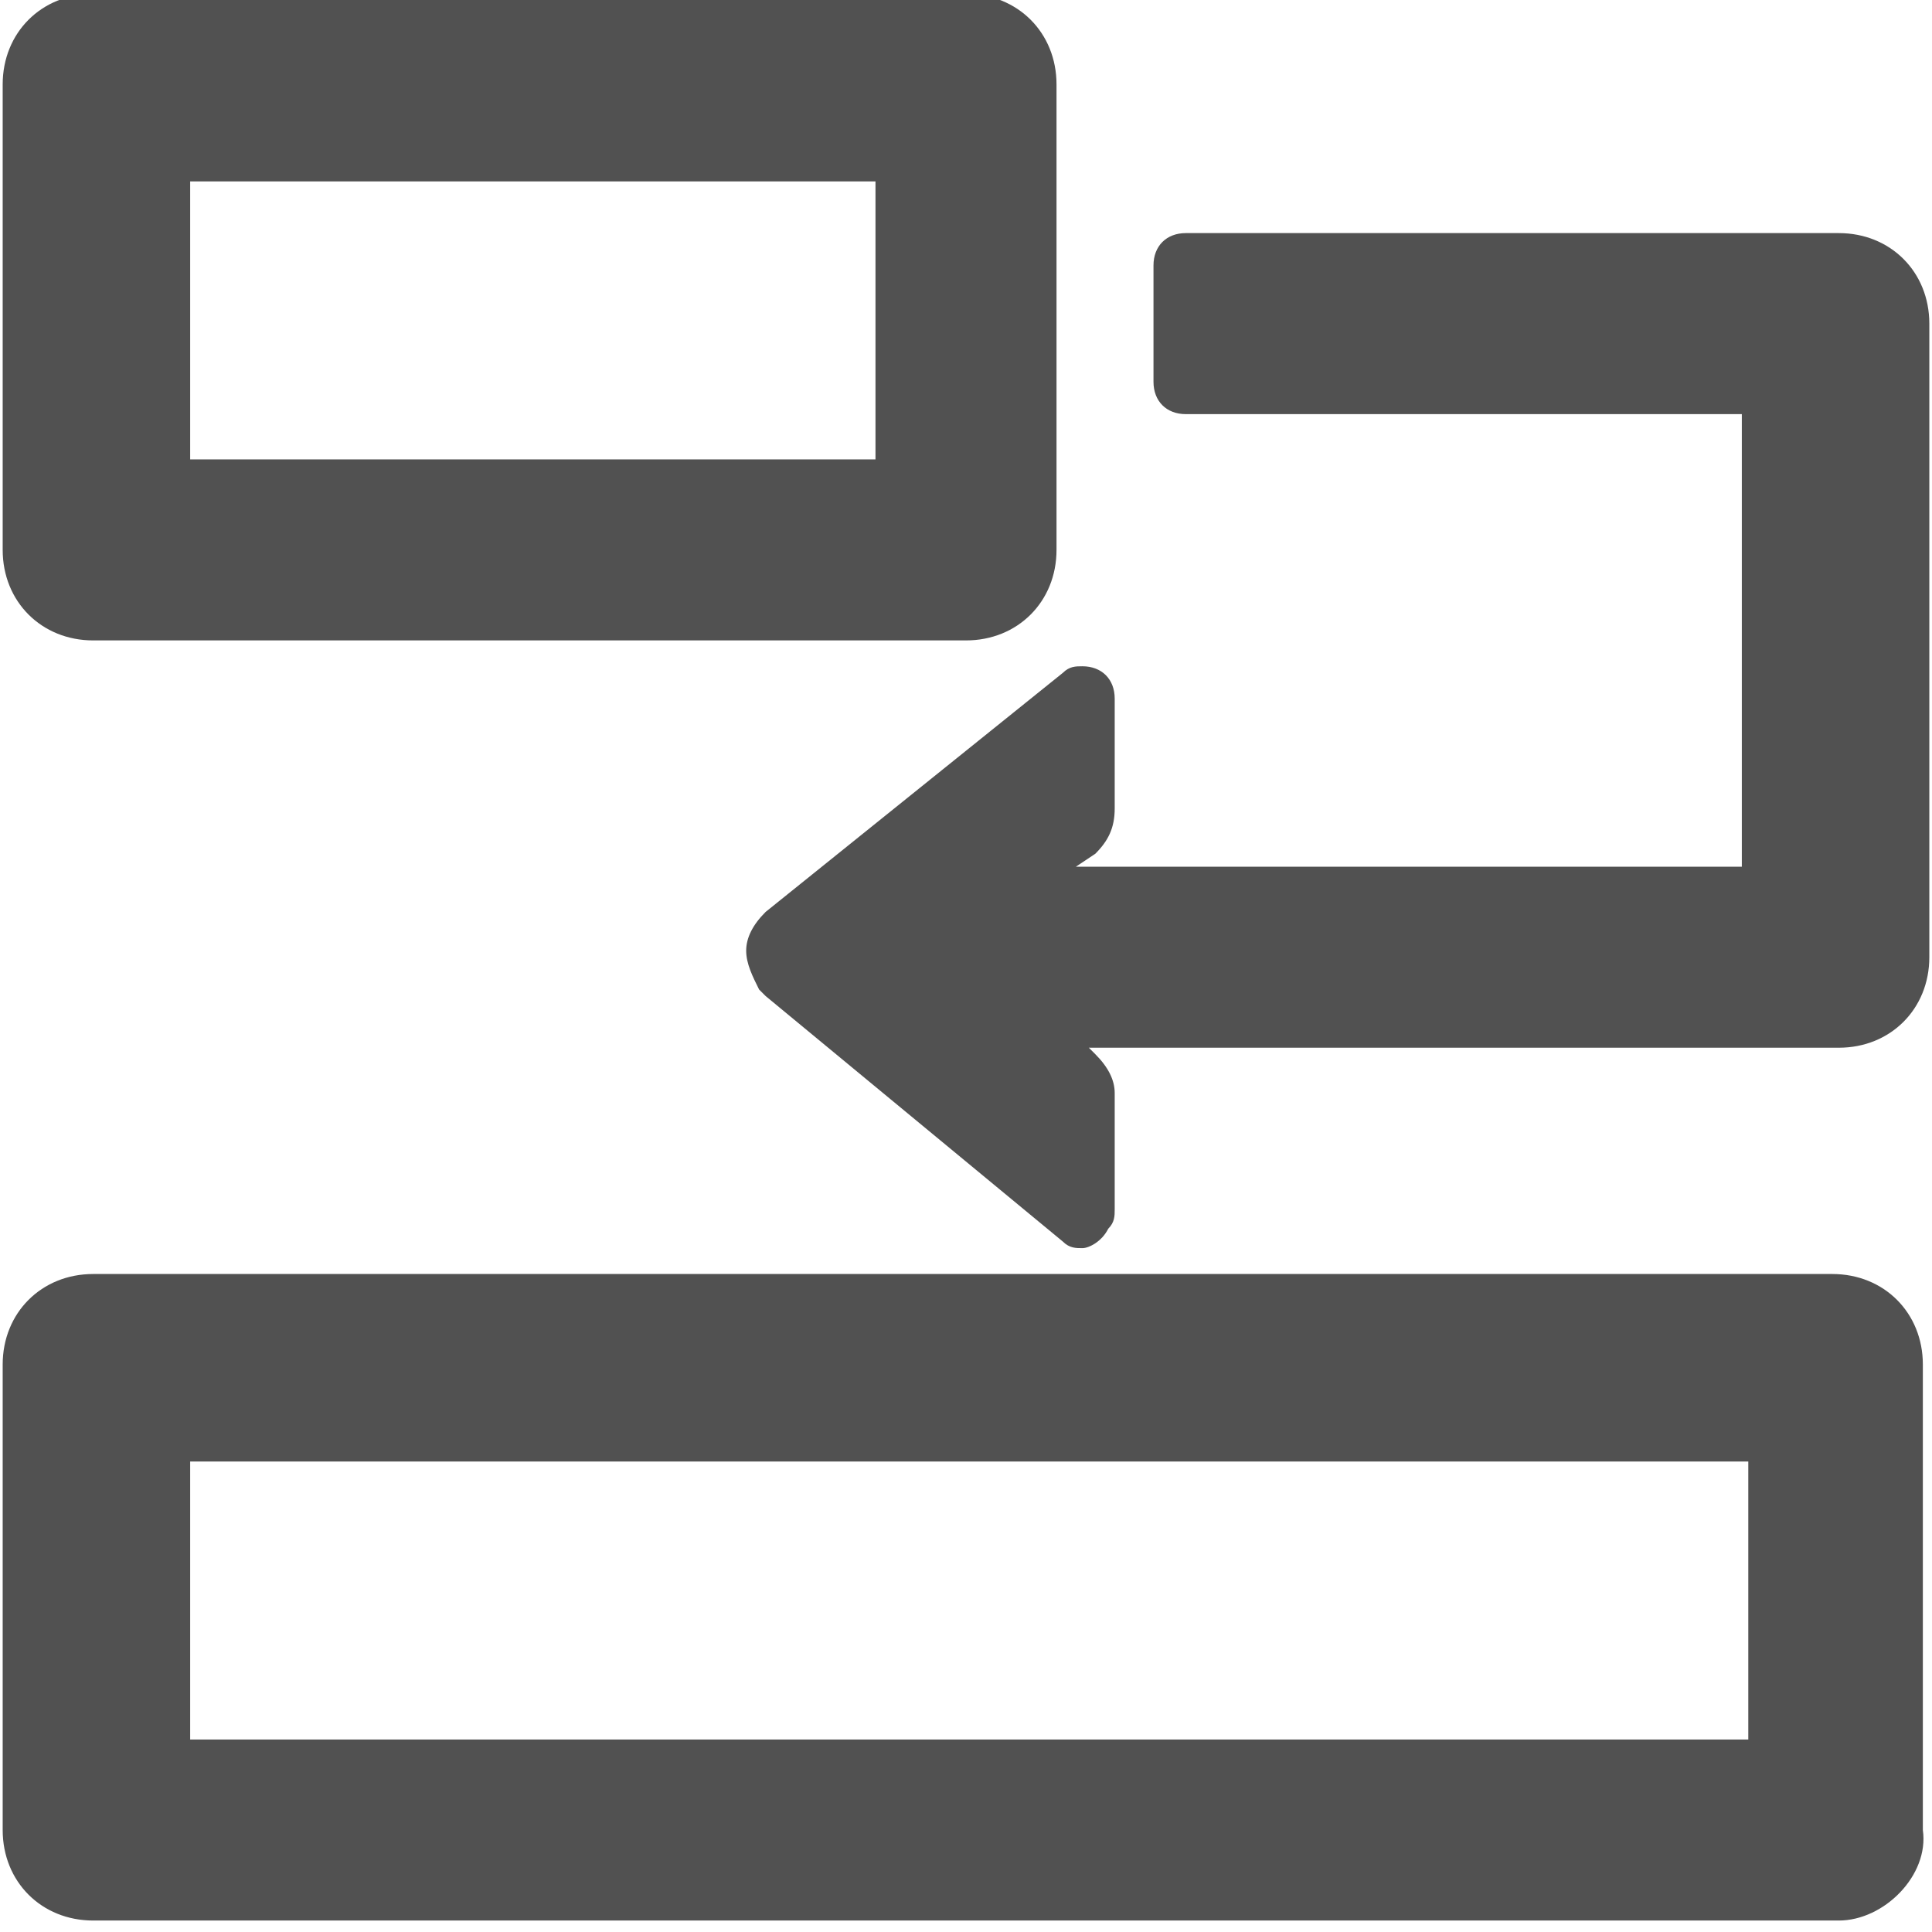
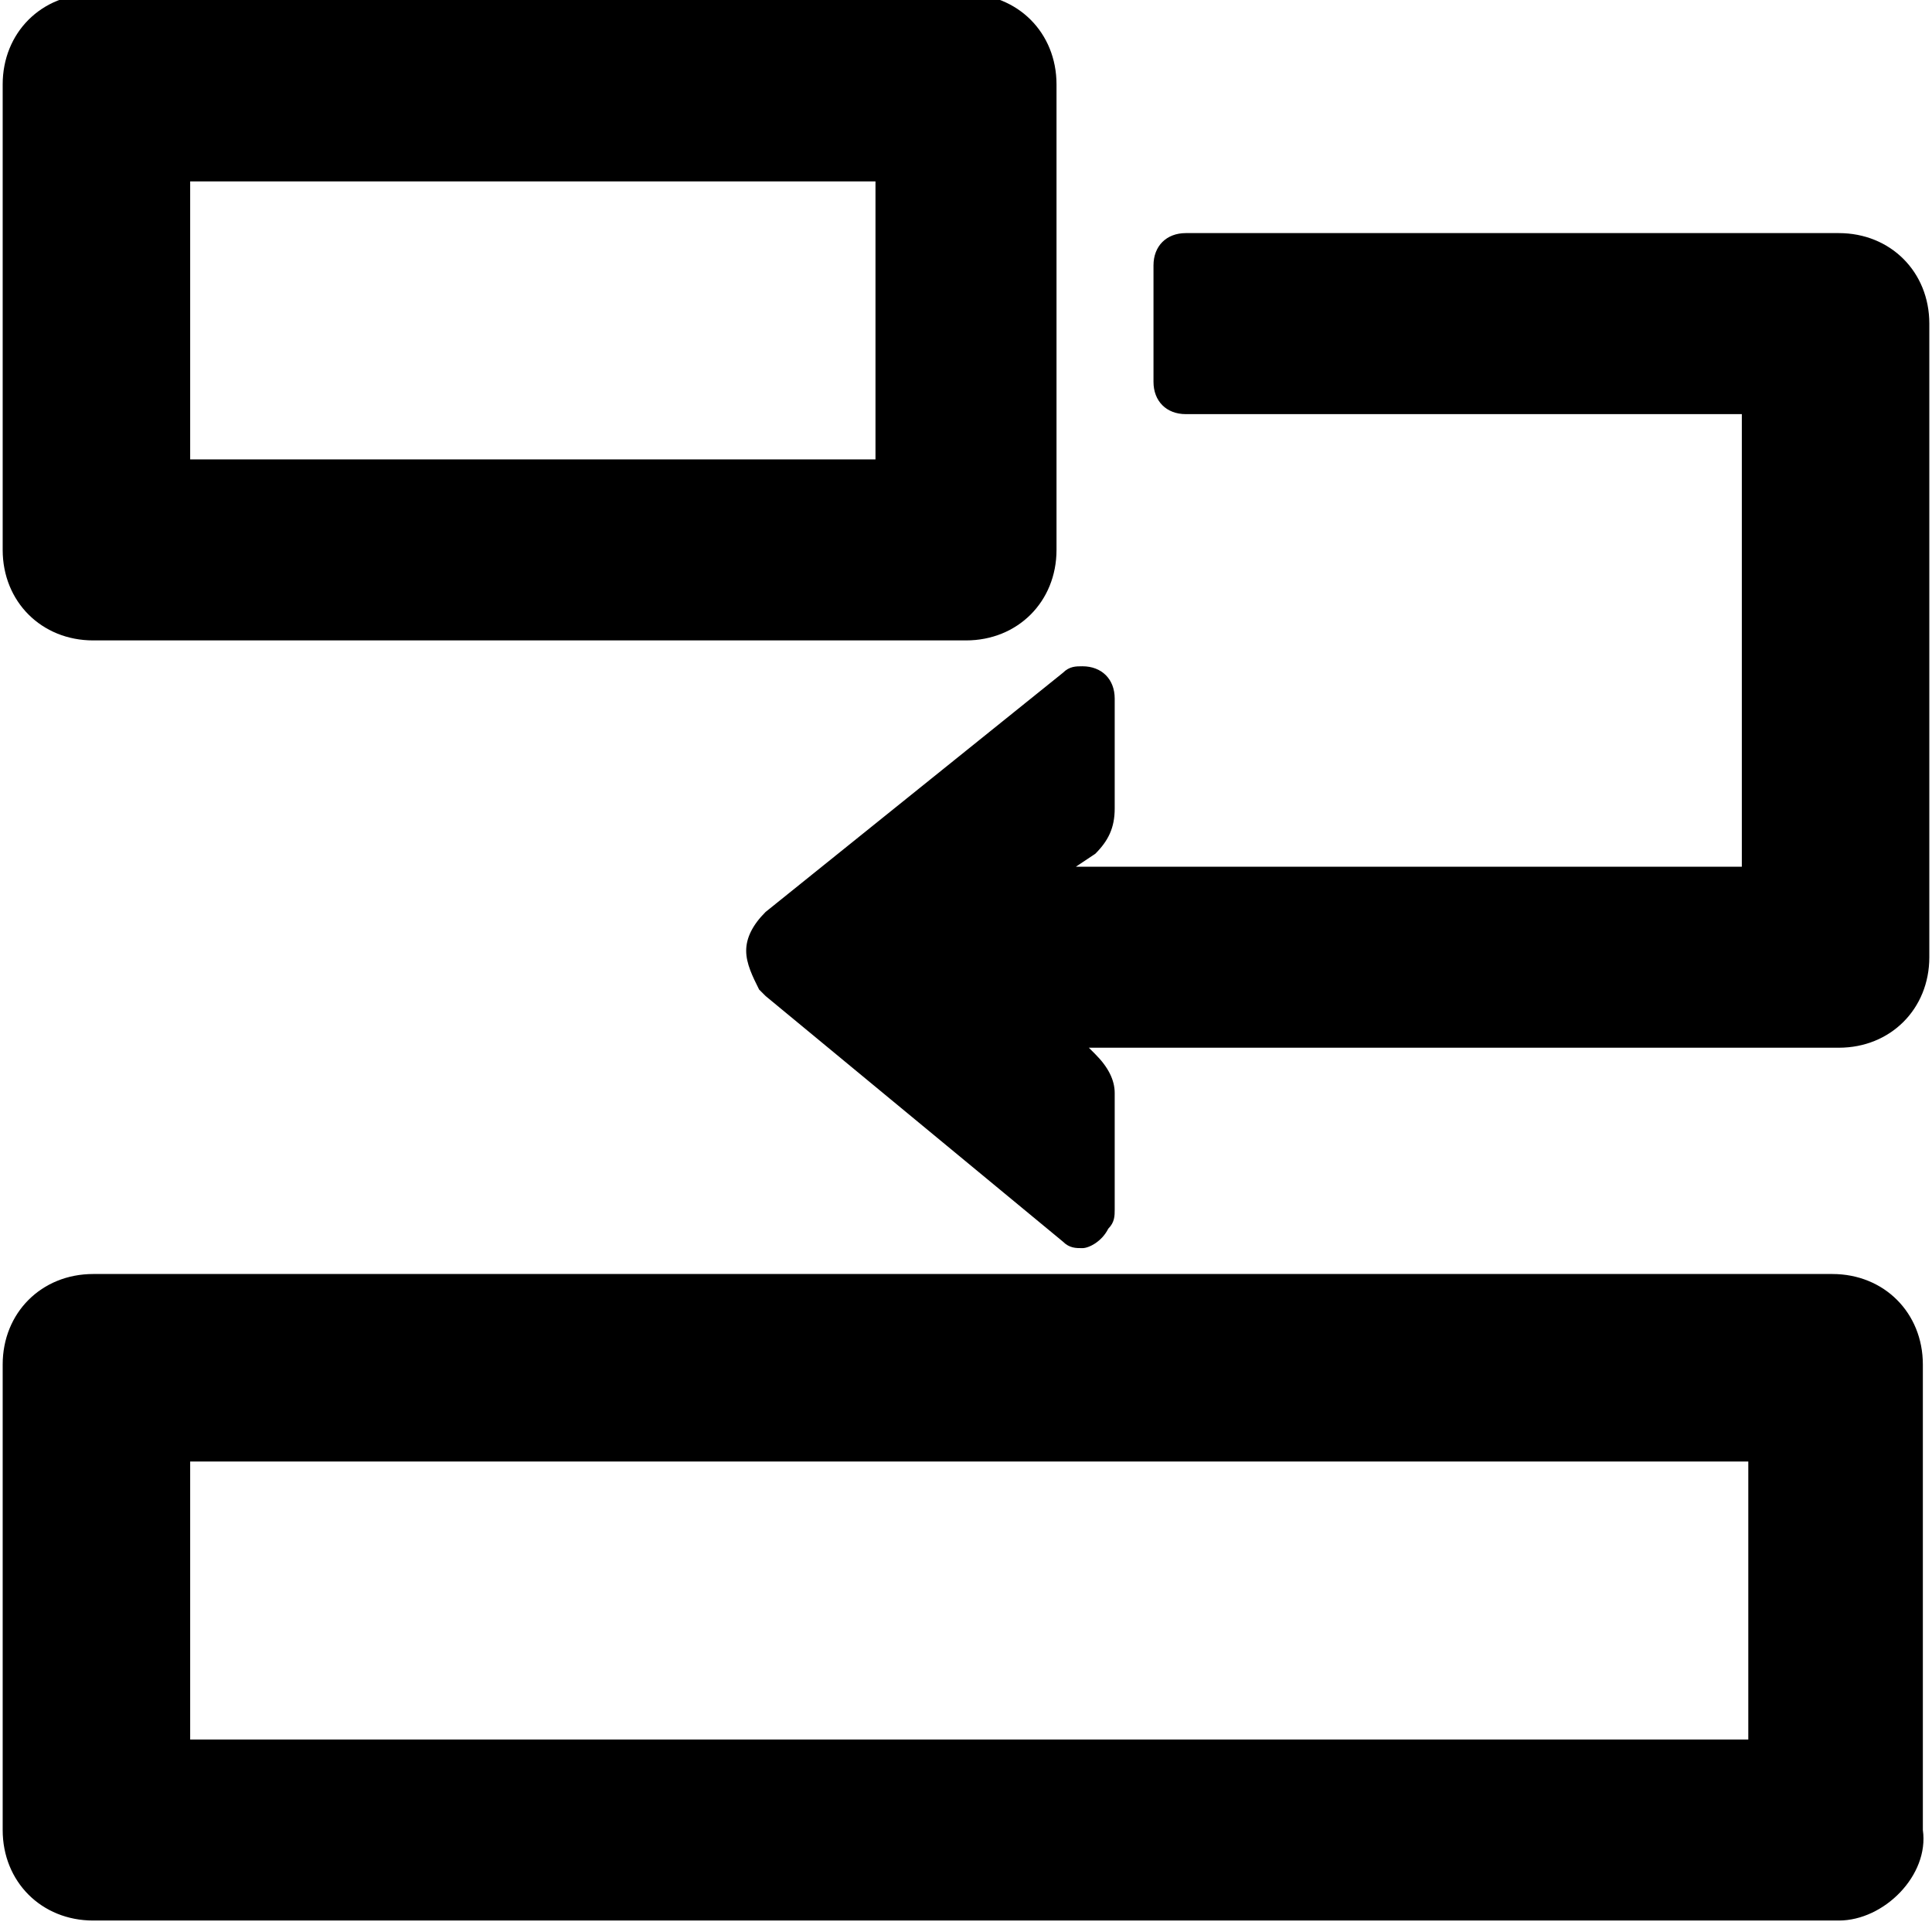
<svg xmlns="http://www.w3.org/2000/svg" t="1692084879007" class="icon" viewBox="0 0 1024 1024" version="1.1" p-id="968" width="16" height="16">
-   <path d="M512 332.579H49.393c-20.56 0-41.121-17.134-41.121-41.121V44.735c0-20.56 17.134-41.121 41.121-41.121H512c20.56 0 41.121 17.134 41.121 41.121v246.724c0 23.987-17.134 41.121-41.121 41.121zM90.514 250.338h380.366V85.855H90.514v164.483z m884.093 757.305h-925.214c-20.56 0-41.121-17.134-41.121-41.121v-246.724c0-20.56 17.134-41.121 41.121-41.121h921.787c20.56 0 41.121 17.134 41.121 41.121v246.724c0 23.987-17.134 41.121-37.694 41.121zM90.514 928.828h842.973v-164.483H90.514v164.483z" fill="#515151" p-id="969" />
-   <path d="M974.607 1017.923h-925.214c-27.414 0-47.974-20.56-47.974-47.974v-246.724c0-27.414 20.56-47.974 47.974-47.974h921.787c27.414 0 47.974 20.56 47.974 47.974v246.724c3.427 23.987-20.56 47.974-44.547 47.974z m-925.214-325.538c-17.134 0-30.84 13.707-30.84 30.84v246.724c0 17.134 13.707 30.84 30.84 30.84h921.787c17.134 0 30.84-13.707 30.84-30.84v-246.724c0-17.134-13.707-30.84-30.84-30.84H49.393z m890.947 243.297h-856.68v-181.616h860.106v181.616h-3.427zM100.794 921.975h825.839V774.626H100.794v147.349z m411.206-582.542H49.393c-27.414 0-47.974-20.56-47.974-47.974V44.735c0-27.414 20.56-47.974 47.974-47.974H512c27.414 0 47.974 20.56 47.974 47.974v246.724c0 27.414-20.56 47.974-47.974 47.974zM49.393 13.894c-17.134 0-30.84 13.707-30.84 30.84v246.724c0 17.134 13.707 30.84 30.84 30.84H512c17.134 0 30.84-13.707 30.84-30.84V44.735c0-17.134-13.707-30.84-30.84-30.84H49.393zM481.16 260.618H83.66V79.002h397.499V260.618zM100.794 243.484h363.232V96.136H100.794v147.349z" fill="#515151" p-id="970" />
-   <path d="M974.607 130.403H628.508c-6.853 0-10.28 3.427-10.28 10.28v58.254c0 6.853 3.427 10.28 10.28 10.28h304.978V466.221H546.267l27.414-20.56c3.427-3.427 6.853-10.28 6.853-17.134v-58.254c0-6.853-3.427-10.28-10.28-10.28-3.427 0-3.427 0-6.853 3.427L409.198 486.781c-10.28 6.853-10.28 20.56-3.427 27.414l3.427 3.427 157.629 130.215c3.427 3.427 10.28 3.427 13.707 0 0-3.427 3.427-3.427 3.427-6.853v-61.681c0-6.853-3.427-10.28-6.853-13.707l-20.56-17.134h421.486c20.56 0 41.121-17.134 41.121-41.121V168.097c-6.853-20.56-23.987-37.694-44.547-37.694z" fill="#515151" p-id="971" />
-   <path d="M573.681 661.544c-3.427 0-6.853 0-10.28-3.427l-157.629-130.215-3.427-3.427c-3.427-6.853-6.853-13.707-6.853-20.56 0-6.853 3.427-13.707 10.28-20.56l157.629-126.789c3.427-3.427 6.853-3.427 10.28-3.427 10.28 0 17.134 6.853 17.134 17.134v58.254c0 10.28-3.427 17.134-10.28 23.987l-10.28 6.853H923.206v-239.87h-294.698c-10.28 0-17.134-6.853-17.134-17.134V140.683c0-10.28 6.853-17.134 17.134-17.134h346.099c27.414 0 47.974 20.56 47.974 47.974v335.818c0 27.414-20.56 47.974-47.974 47.974H577.108l3.427 3.427c6.853 6.853 10.28 13.707 10.28 20.56v61.681c0 3.427 0 6.853-3.427 10.28-3.427 6.853-10.28 10.28-13.707 10.28z m0-291.271l-157.629 126.789c-3.427 3.427-3.427 3.427-3.427 6.853s0 6.853 3.427 10.28l157.629 130.215h3.427v-61.681c0-3.427 0-6.853-3.427-10.28l-41.121-34.267h442.047c17.134 0 30.84-13.707 30.84-30.84V168.097c0-17.134-13.707-30.84-30.84-30.84H628.508v61.681h311.831v274.138H522.28l47.974-37.694c3.427-3.427 3.427-6.853 3.427-10.28v-54.828z" fill="#515151" p-id="972" />
+   <path d="M512 332.579H49.393c-20.56 0-41.121-17.134-41.121-41.121V44.735c0-20.56 17.134-41.121 41.121-41.121H512c20.56 0 41.121 17.134 41.121 41.121v246.724c0 23.987-17.134 41.121-41.121 41.121zM90.514 250.338h380.366V85.855H90.514v164.483z m884.093 757.305h-925.214c-20.56 0-41.121-17.134-41.121-41.121v-246.724c0-20.56 17.134-41.121 41.121-41.121h921.787c20.56 0 41.121 17.134 41.121 41.121v246.724c0 23.987-17.134 41.121-37.694 41.121zM90.514 928.828h842.973v-164.483H90.514v164.483z" fill="currentColor" p-id="969" />
+   <path d="M974.607 1017.923h-925.214c-27.414 0-47.974-20.56-47.974-47.974v-246.724c0-27.414 20.56-47.974 47.974-47.974h921.787c27.414 0 47.974 20.56 47.974 47.974v246.724c3.427 23.987-20.56 47.974-44.547 47.974z m-925.214-325.538c-17.134 0-30.84 13.707-30.84 30.84v246.724c0 17.134 13.707 30.84 30.84 30.84h921.787c17.134 0 30.84-13.707 30.84-30.84v-246.724c0-17.134-13.707-30.84-30.84-30.84H49.393z m890.947 243.297h-856.68v-181.616h860.106v181.616h-3.427zM100.794 921.975h825.839V774.626H100.794v147.349z m411.206-582.542H49.393c-27.414 0-47.974-20.56-47.974-47.974V44.735c0-27.414 20.56-47.974 47.974-47.974H512c27.414 0 47.974 20.56 47.974 47.974v246.724c0 27.414-20.56 47.974-47.974 47.974zM49.393 13.894c-17.134 0-30.84 13.707-30.84 30.84v246.724c0 17.134 13.707 30.84 30.84 30.84H512c17.134 0 30.84-13.707 30.84-30.84V44.735c0-17.134-13.707-30.84-30.84-30.84H49.393zM481.16 260.618H83.66V79.002h397.499V260.618zM100.794 243.484h363.232V96.136H100.794v147.349z" fill="currentColor" p-id="970" />
+   <path d="M974.607 130.403H628.508c-6.853 0-10.28 3.427-10.28 10.28v58.254c0 6.853 3.427 10.28 10.28 10.28h304.978V466.221H546.267l27.414-20.56c3.427-3.427 6.853-10.28 6.853-17.134v-58.254c0-6.853-3.427-10.28-10.28-10.28-3.427 0-3.427 0-6.853 3.427L409.198 486.781c-10.28 6.853-10.28 20.56-3.427 27.414l3.427 3.427 157.629 130.215c3.427 3.427 10.28 3.427 13.707 0 0-3.427 3.427-3.427 3.427-6.853v-61.681c0-6.853-3.427-10.28-6.853-13.707l-20.56-17.134h421.486c20.56 0 41.121-17.134 41.121-41.121V168.097c-6.853-20.56-23.987-37.694-44.547-37.694z" fill="currentColor" p-id="971" />
+   <path d="M573.681 661.544c-3.427 0-6.853 0-10.28-3.427l-157.629-130.215-3.427-3.427c-3.427-6.853-6.853-13.707-6.853-20.56 0-6.853 3.427-13.707 10.28-20.56l157.629-126.789c3.427-3.427 6.853-3.427 10.28-3.427 10.28 0 17.134 6.853 17.134 17.134v58.254c0 10.28-3.427 17.134-10.28 23.987l-10.28 6.853H923.206v-239.87h-294.698c-10.28 0-17.134-6.853-17.134-17.134V140.683c0-10.28 6.853-17.134 17.134-17.134h346.099c27.414 0 47.974 20.56 47.974 47.974v335.818c0 27.414-20.56 47.974-47.974 47.974H577.108l3.427 3.427c6.853 6.853 10.28 13.707 10.28 20.56v61.681c0 3.427 0 6.853-3.427 10.28-3.427 6.853-10.28 10.28-13.707 10.28z m0-291.271l-157.629 126.789c-3.427 3.427-3.427 3.427-3.427 6.853s0 6.853 3.427 10.28l157.629 130.215h3.427v-61.681c0-3.427 0-6.853-3.427-10.28l-41.121-34.267h442.047c17.134 0 30.84-13.707 30.84-30.84V168.097c0-17.134-13.707-30.84-30.84-30.84H628.508v61.681h311.831v274.138H522.28l47.974-37.694c3.427-3.427 3.427-6.853 3.427-10.28v-54.828z" fill="currentColor" p-id="972" />
</svg>
